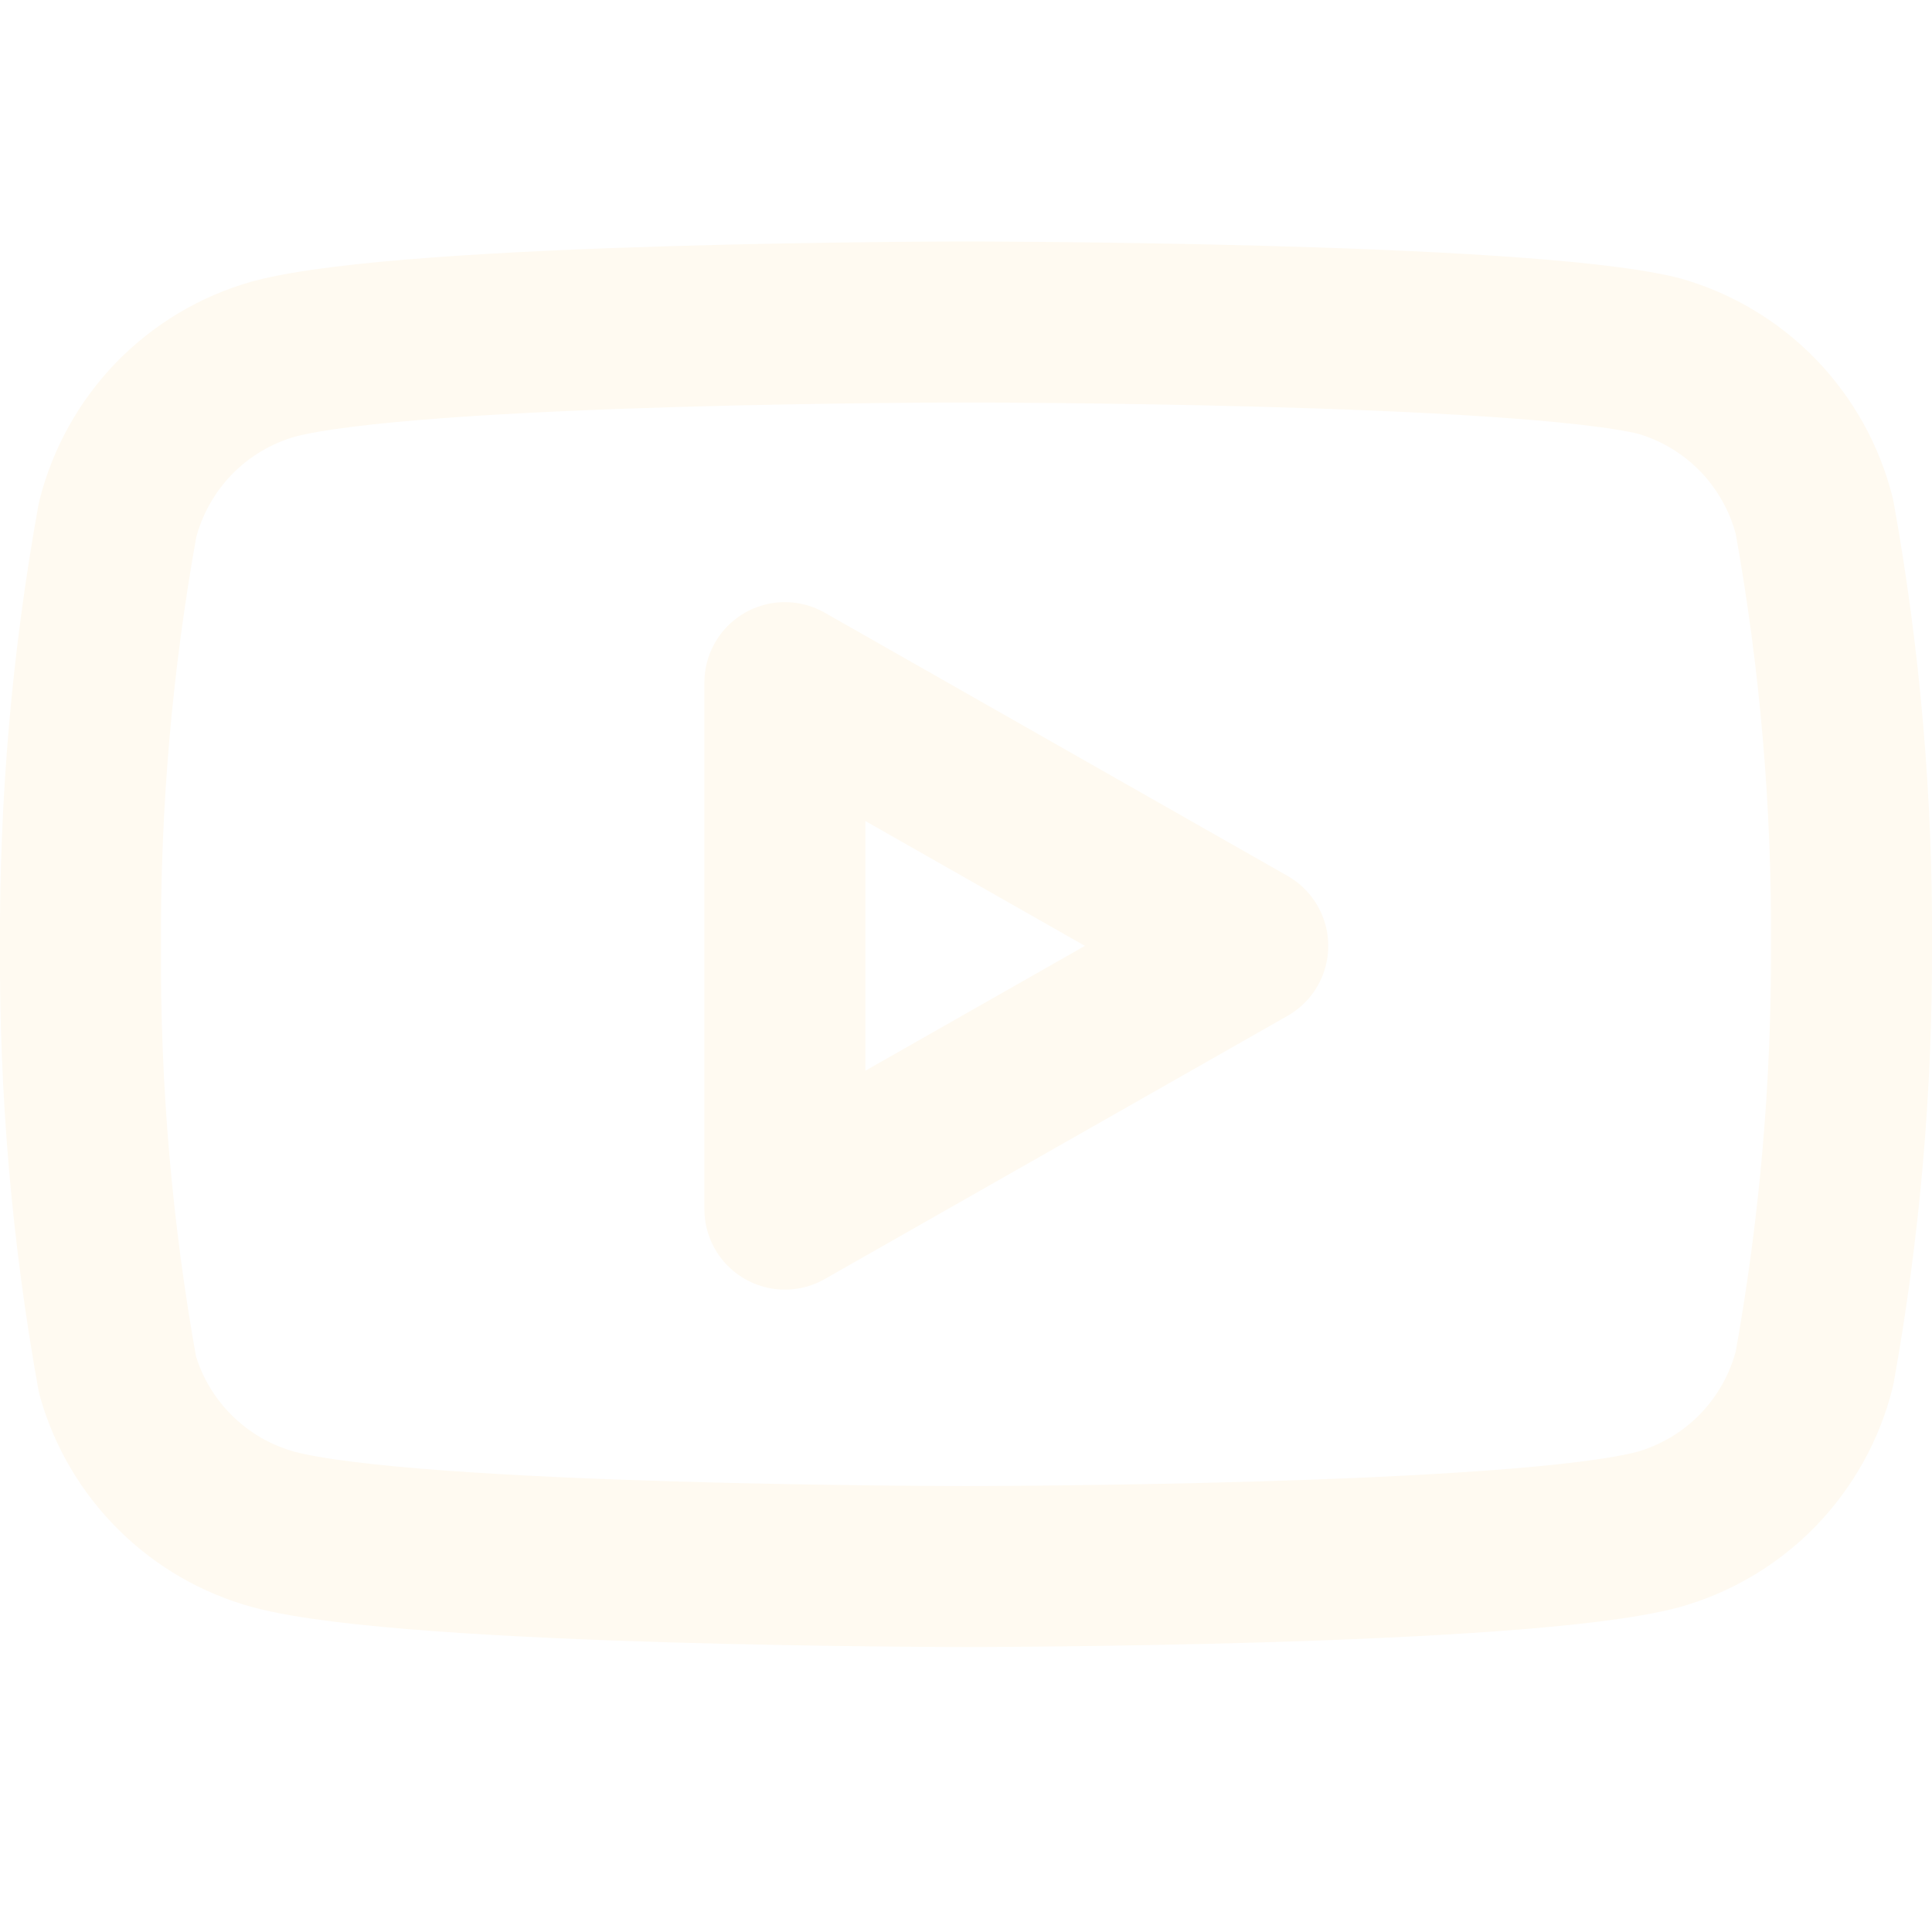
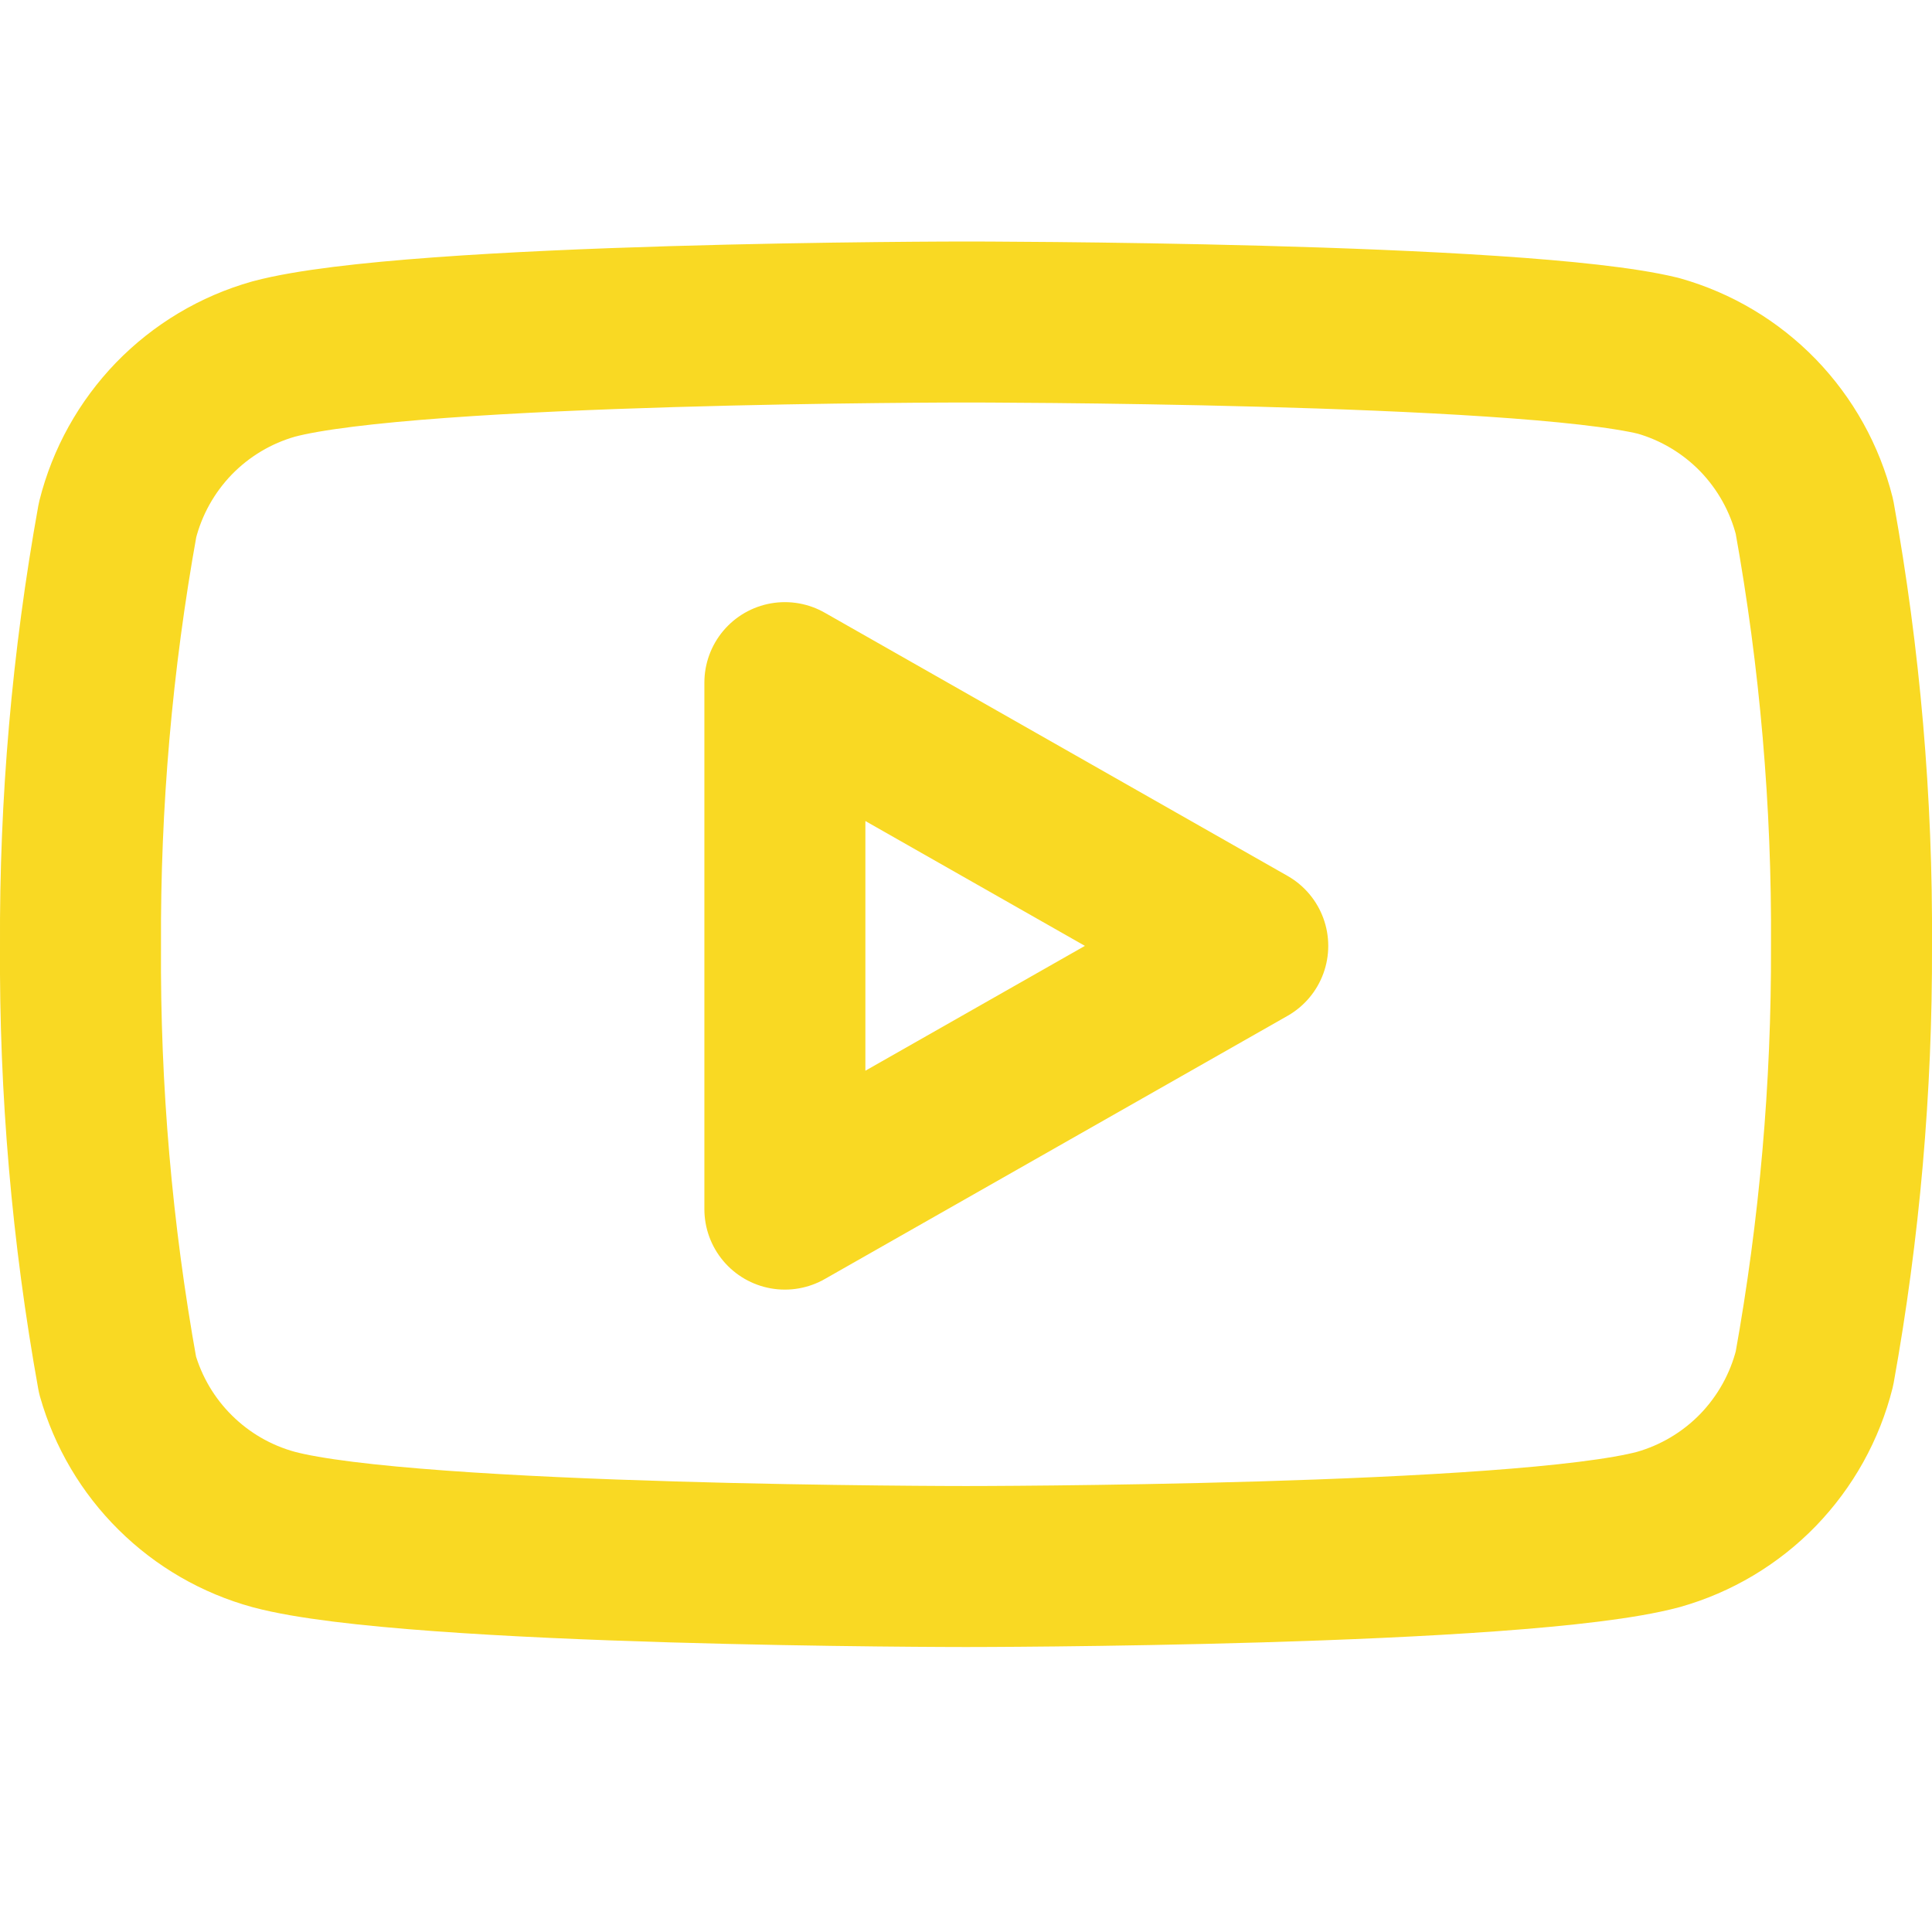
<svg xmlns="http://www.w3.org/2000/svg" width="24" height="24" viewBox="0 0 24 24" fill="none">
-   <path d="M22.54 6.42C22.421 5.945 22.179 5.511 21.839 5.159C21.498 4.808 21.071 4.553 20.6 4.42C18.88 4 12 4 12 4C12 4 5.12 4 3.4 4.46C2.929 4.593 2.502 4.848 2.161 5.199C1.821 5.551 1.579 5.985 1.46 6.46C1.145 8.206 0.991 9.976 1 11.75C0.989 13.537 1.143 15.321 1.46 17.08C1.591 17.54 1.838 17.958 2.178 18.294C2.518 18.631 2.939 18.874 3.4 19C5.12 19.46 12 19.46 12 19.46C12 19.46 18.88 19.46 20.6 19C21.071 18.867 21.498 18.612 21.839 18.261C22.179 17.909 22.421 17.475 22.54 17C22.852 15.268 23.006 13.51 23 11.75C23.011 9.963 22.857 8.179 22.54 6.42Z" stroke="#FFFAF1" stroke-width="2" stroke-linecap="round" stroke-linejoin="round" />
-   <path d="M9.75 15.02L15.5 11.75L9.75 8.48V15.02Z" stroke="#FFFAF1" stroke-width="2" stroke-linecap="round" stroke-linejoin="round" />
+   <path d="M22.54 6.42C22.421 5.945 22.179 5.511 21.839 5.159C21.498 4.808 21.071 4.553 20.6 4.42C18.88 4 12 4 12 4C12 4 5.12 4 3.4 4.46C2.929 4.593 2.502 4.848 2.161 5.199C1.821 5.551 1.579 5.985 1.46 6.46C1.145 8.206 0.991 9.976 1 11.75C0.989 13.537 1.143 15.321 1.46 17.08C1.591 17.54 1.838 17.958 2.178 18.294C2.518 18.631 2.939 18.874 3.4 19C5.12 19.46 12 19.46 12 19.46C12 19.46 18.88 19.46 20.6 19C21.071 18.867 21.498 18.612 21.839 18.261C22.179 17.909 22.421 17.475 22.54 17C22.852 15.268 23.006 13.51 23 11.75C23.011 9.963 22.857 8.179 22.54 6.42Z" stroke="#F9D923" stroke-width="2" stroke-linecap="round" stroke-linejoin="round" />
+   <path d="M9.75 15.02L15.5 11.75L9.75 8.48V15.02Z" stroke="#F9D923" stroke-width="2" stroke-linecap="round" stroke-linejoin="round" />
</svg>
